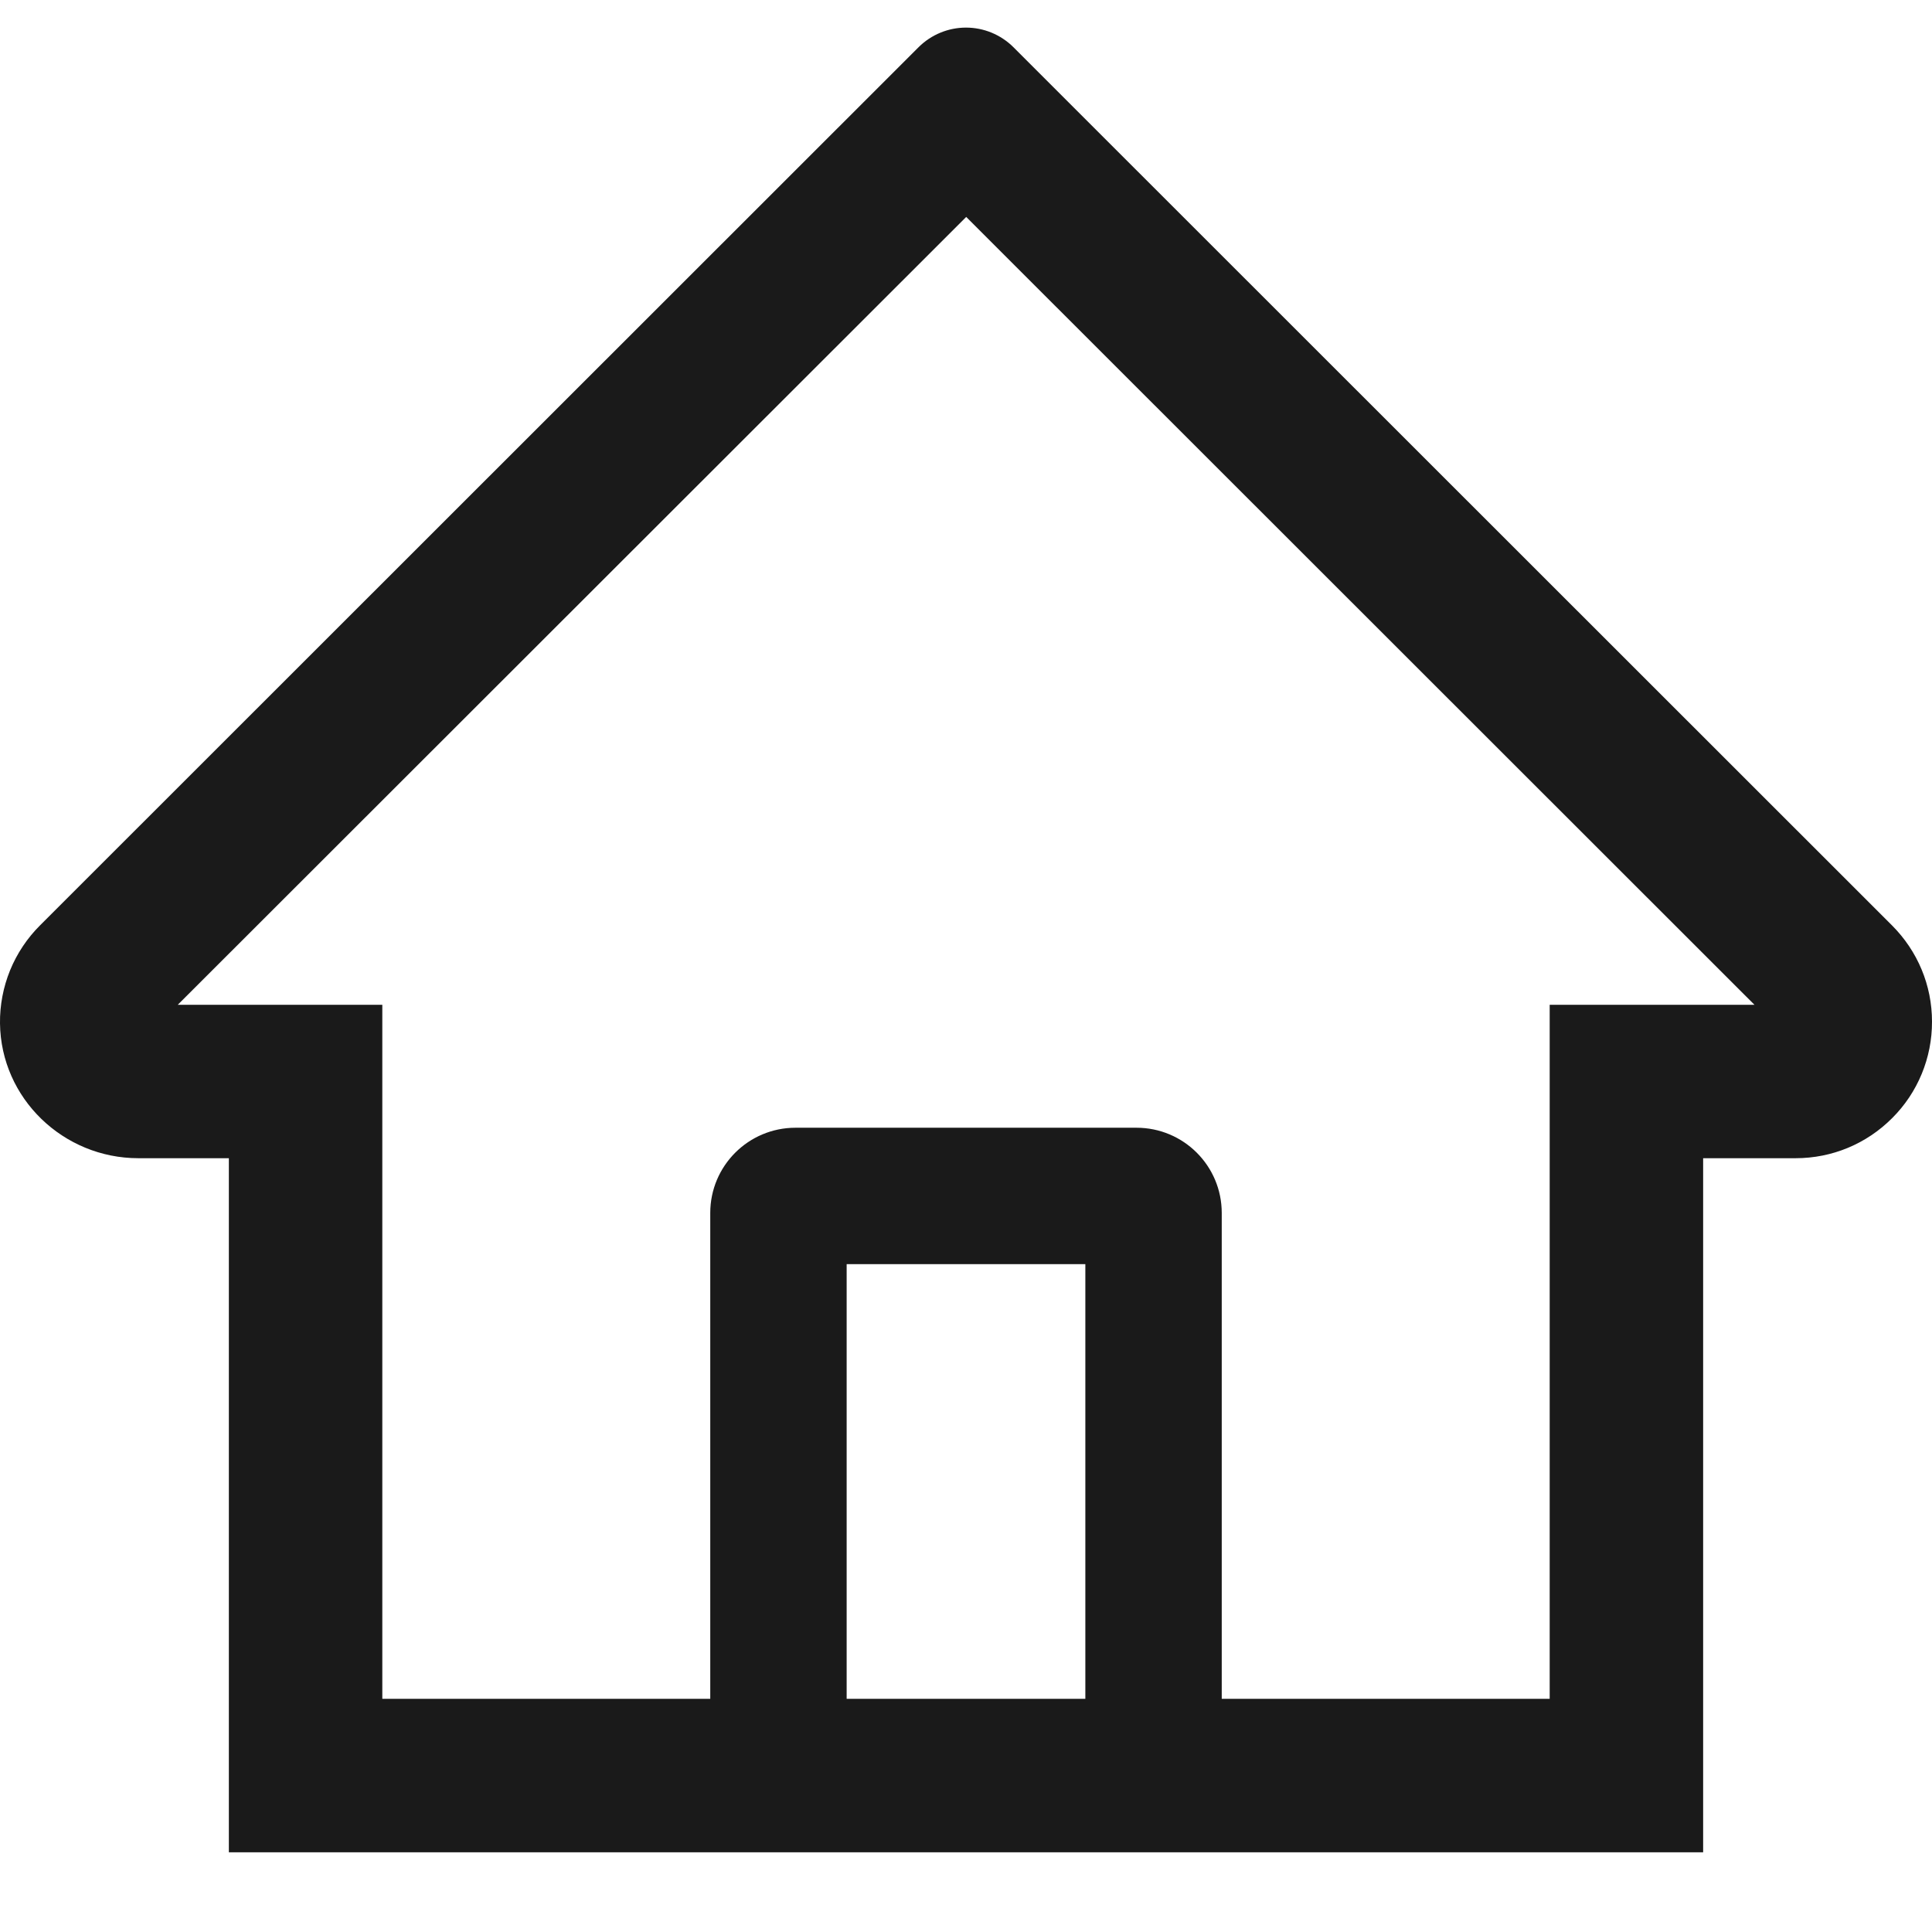
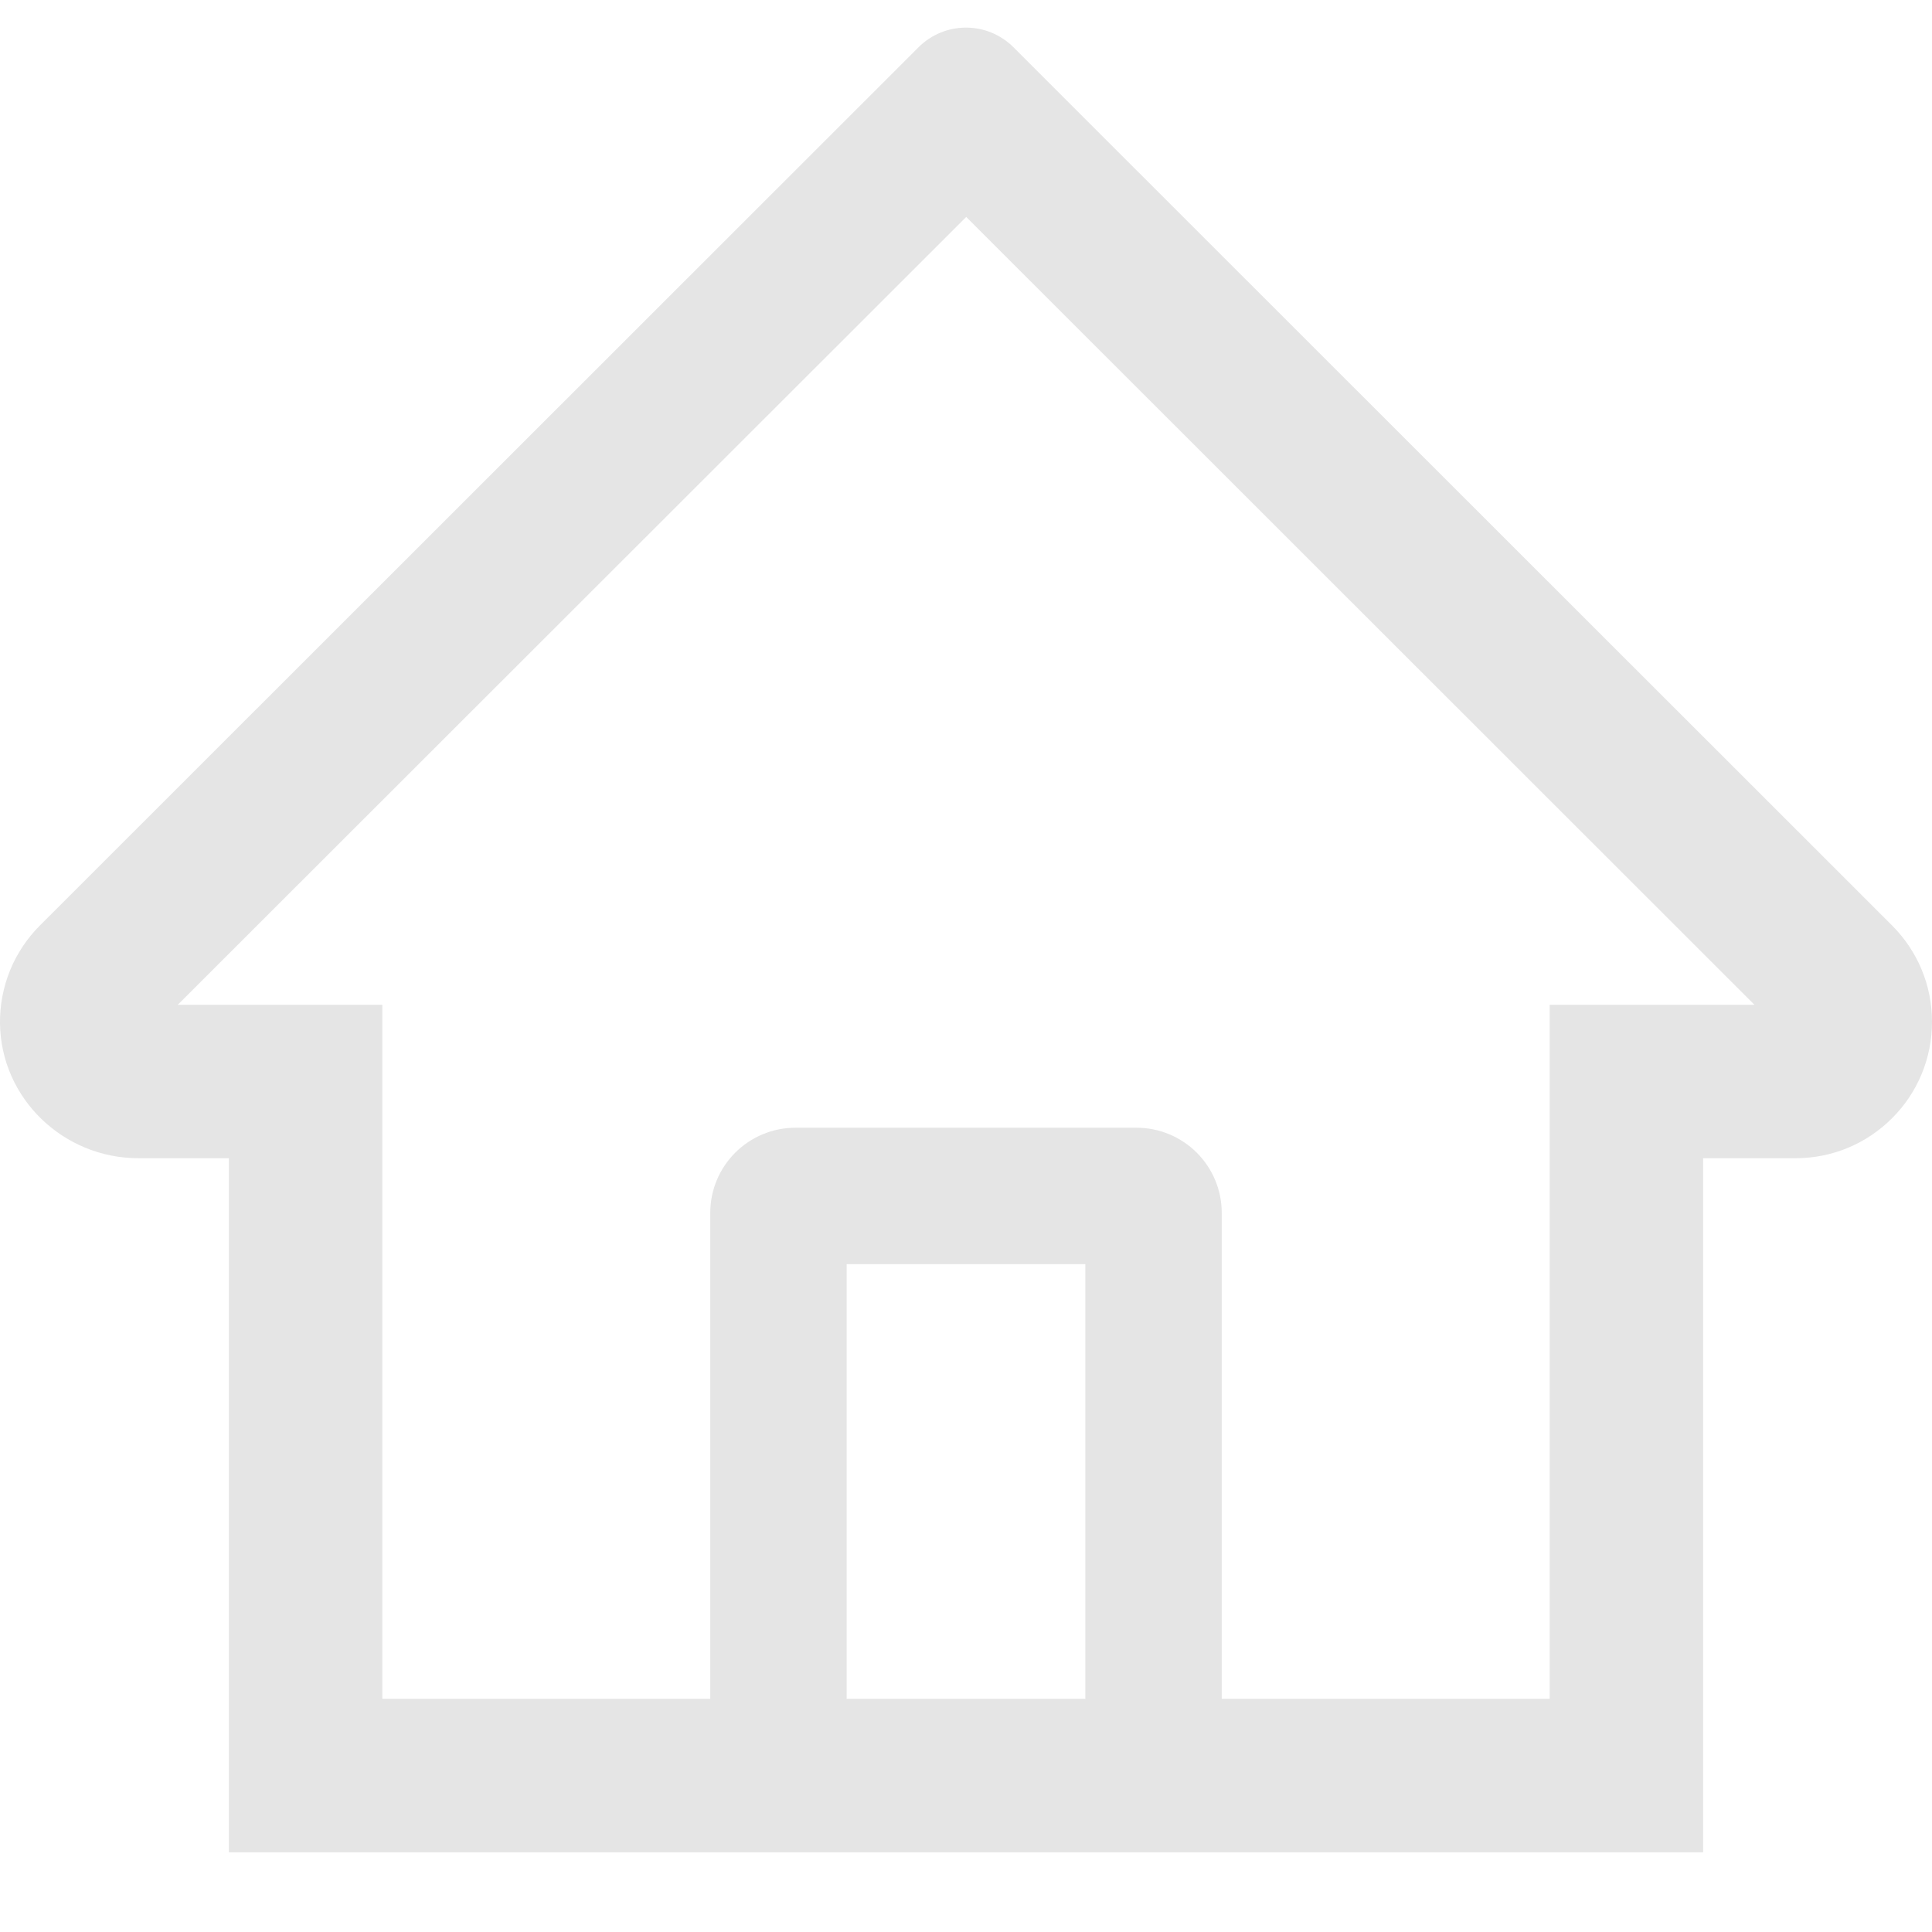
<svg xmlns="http://www.w3.org/2000/svg" width="35" height="35" viewBox="0 0 35 34" fill="none">
-   <path d="M34.274 16.263L19.357 1.353L18.357 0.353C18.129 0.127 17.821 0 17.5 0C17.179 0 16.871 0.127 16.643 0.353L0.726 16.263C0.493 16.495 0.308 16.772 0.183 17.077C0.059 17.382 -0.004 17.709 0 18.039C0.016 19.398 1.147 20.482 2.506 20.482H4.146V33.056H30.854V20.482H32.529C33.189 20.482 33.811 20.224 34.278 19.756C34.508 19.527 34.69 19.255 34.814 18.954C34.938 18.654 35.001 18.332 35 18.008C35 17.351 34.741 16.73 34.274 16.263ZM19.662 30.276H15.338V22.401H19.662V30.276ZM28.074 17.703V30.276H22.133V21.474C22.133 20.621 21.442 19.93 20.588 19.93H14.412C13.558 19.93 12.867 20.621 12.867 21.474V30.276H6.926V17.703H3.22L17.504 3.43L18.396 4.322L31.784 17.703H28.074Z" fill="#1A1A1A" />
+   <path d="M34.274 16.263L19.357 1.353L18.357 0.353C18.129 0.127 17.821 0 17.5 0C17.179 0 16.871 0.127 16.643 0.353L0.726 16.263C0.493 16.495 0.308 16.772 0.183 17.077C0.059 17.382 -0.004 17.709 0 18.039C0.016 19.398 1.147 20.482 2.506 20.482H4.146V33.056H30.854V20.482H32.529C33.189 20.482 33.811 20.224 34.278 19.756C34.508 19.527 34.69 19.255 34.814 18.954C34.938 18.654 35.001 18.332 35 18.008C35 17.351 34.741 16.73 34.274 16.263ZM19.662 30.276H15.338V22.401H19.662V30.276ZM28.074 17.703V30.276H22.133V21.474C22.133 20.621 21.442 19.93 20.588 19.93H14.412C13.558 19.93 12.867 20.621 12.867 21.474V30.276H6.926V17.703H3.22L17.504 3.43L18.396 4.322L31.784 17.703H28.074Z" fill="#e5e5e5" />
</svg>
